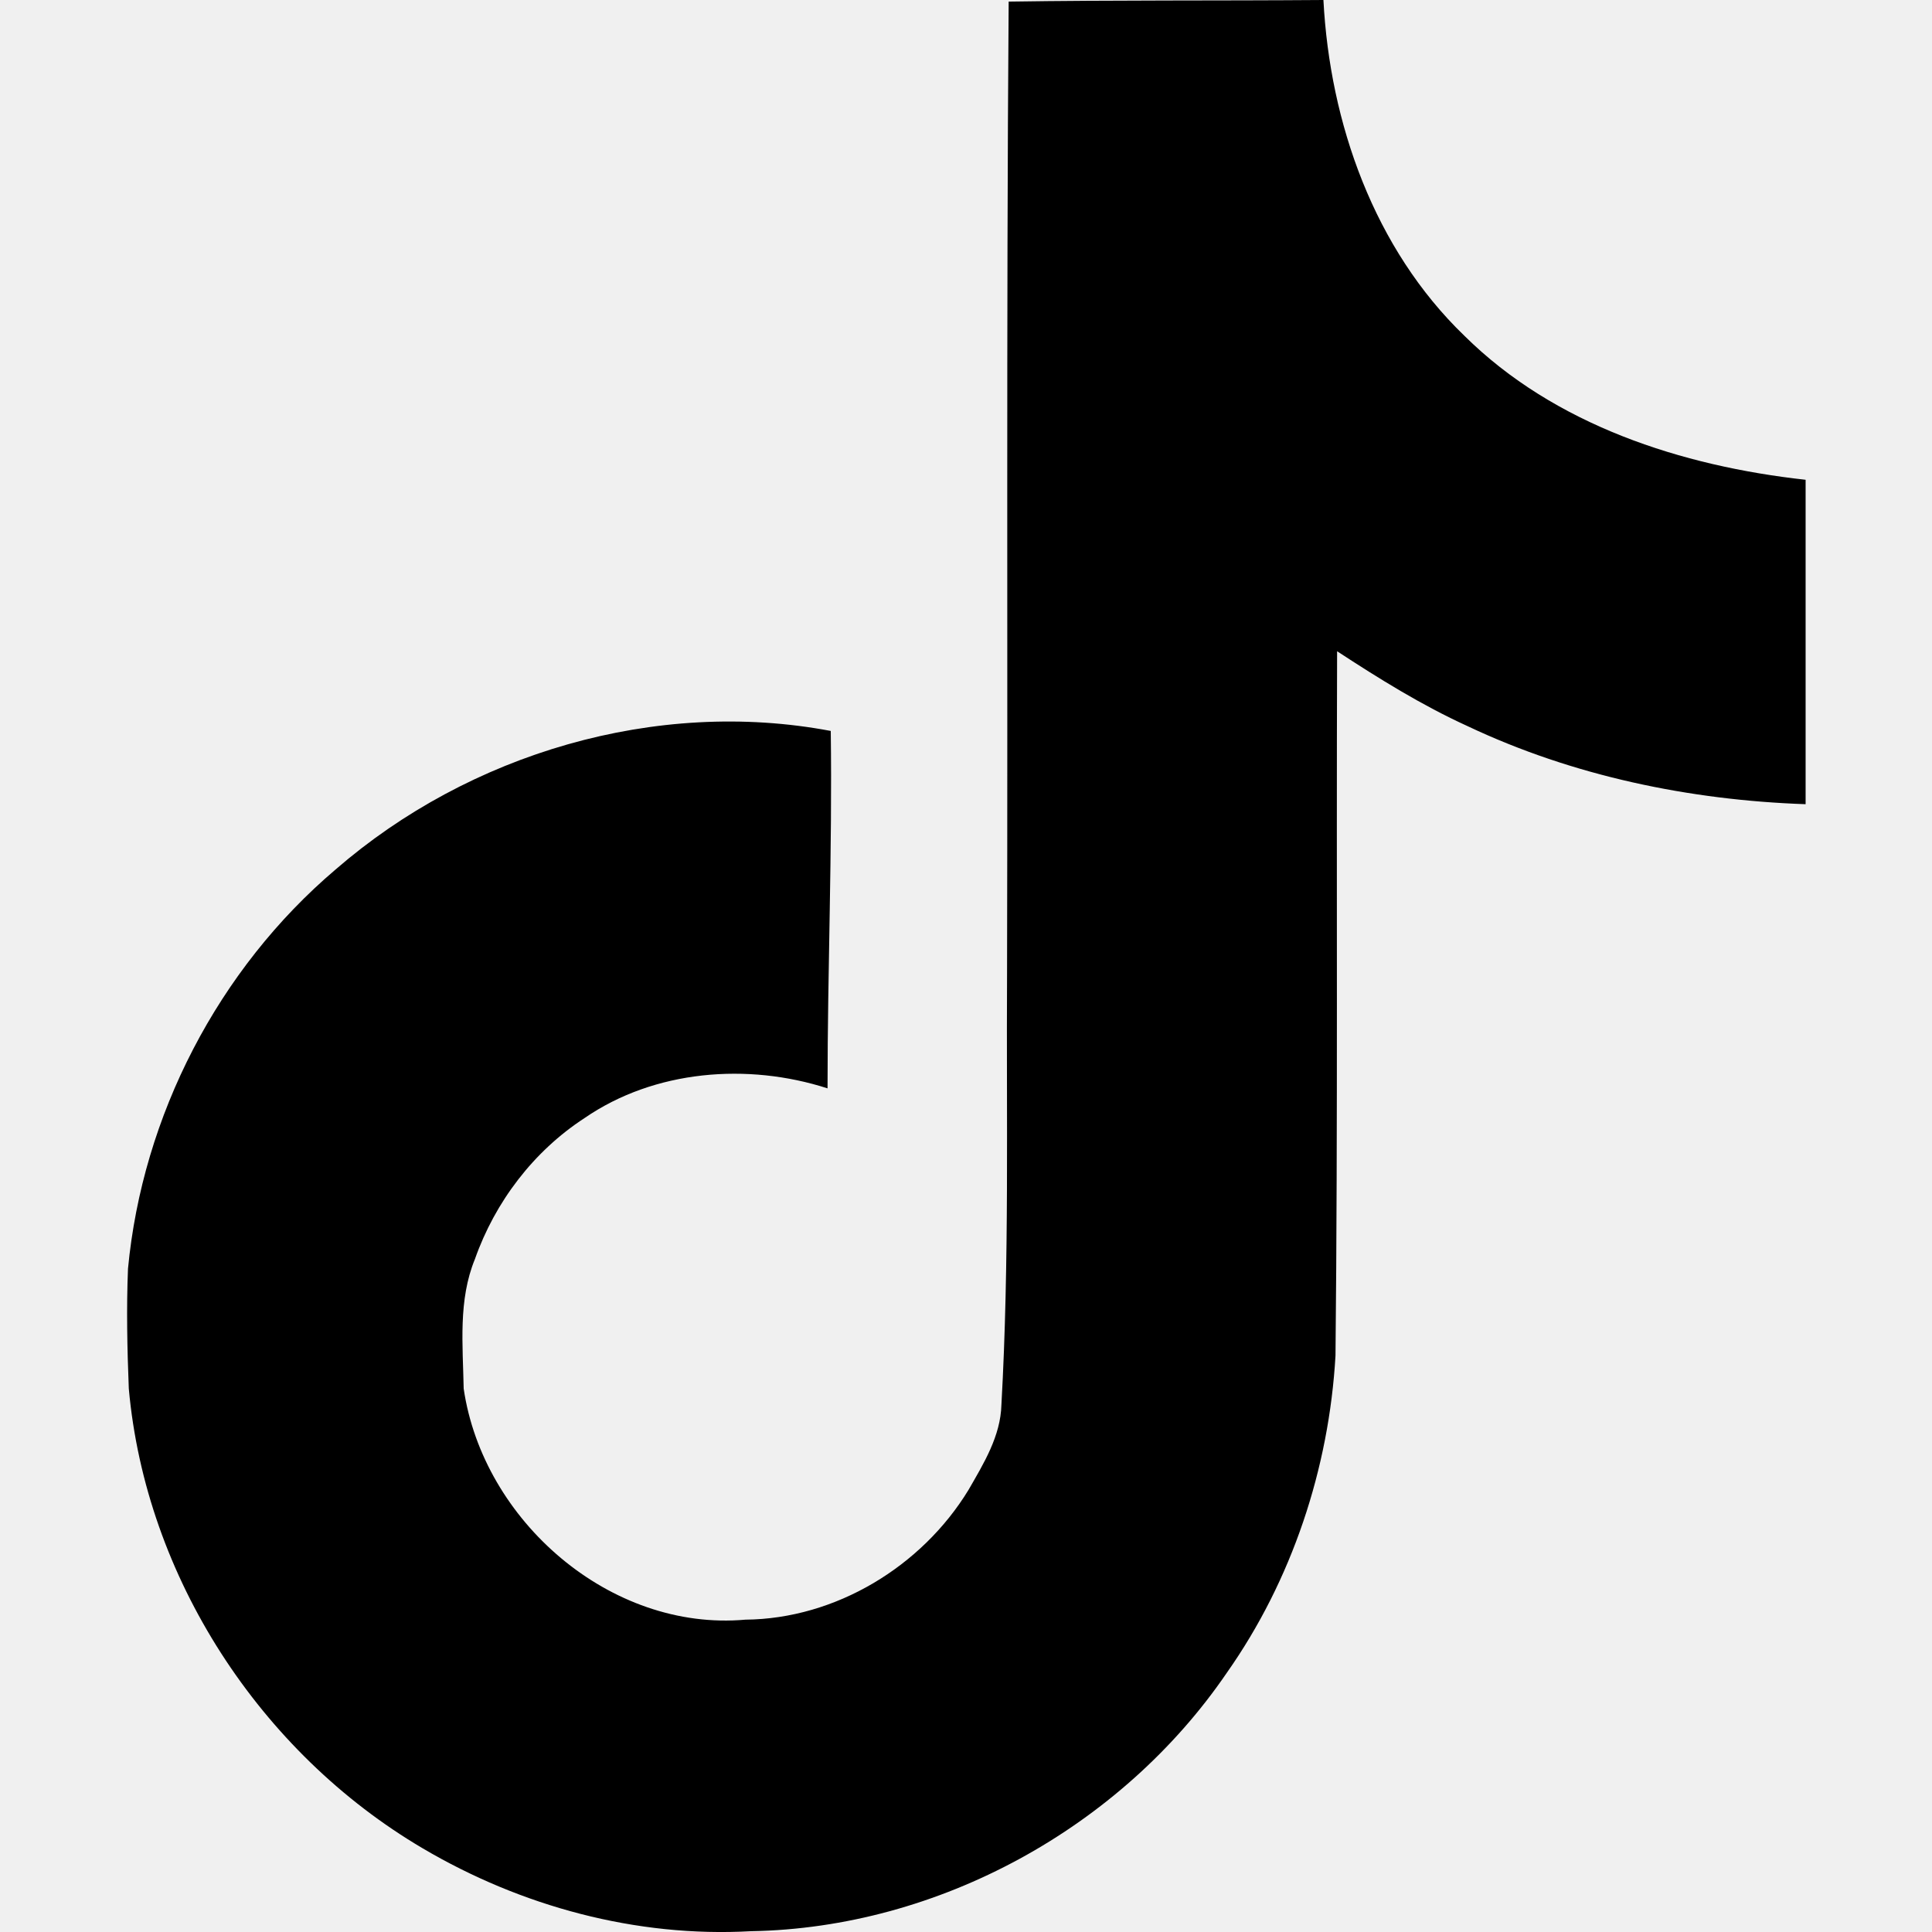
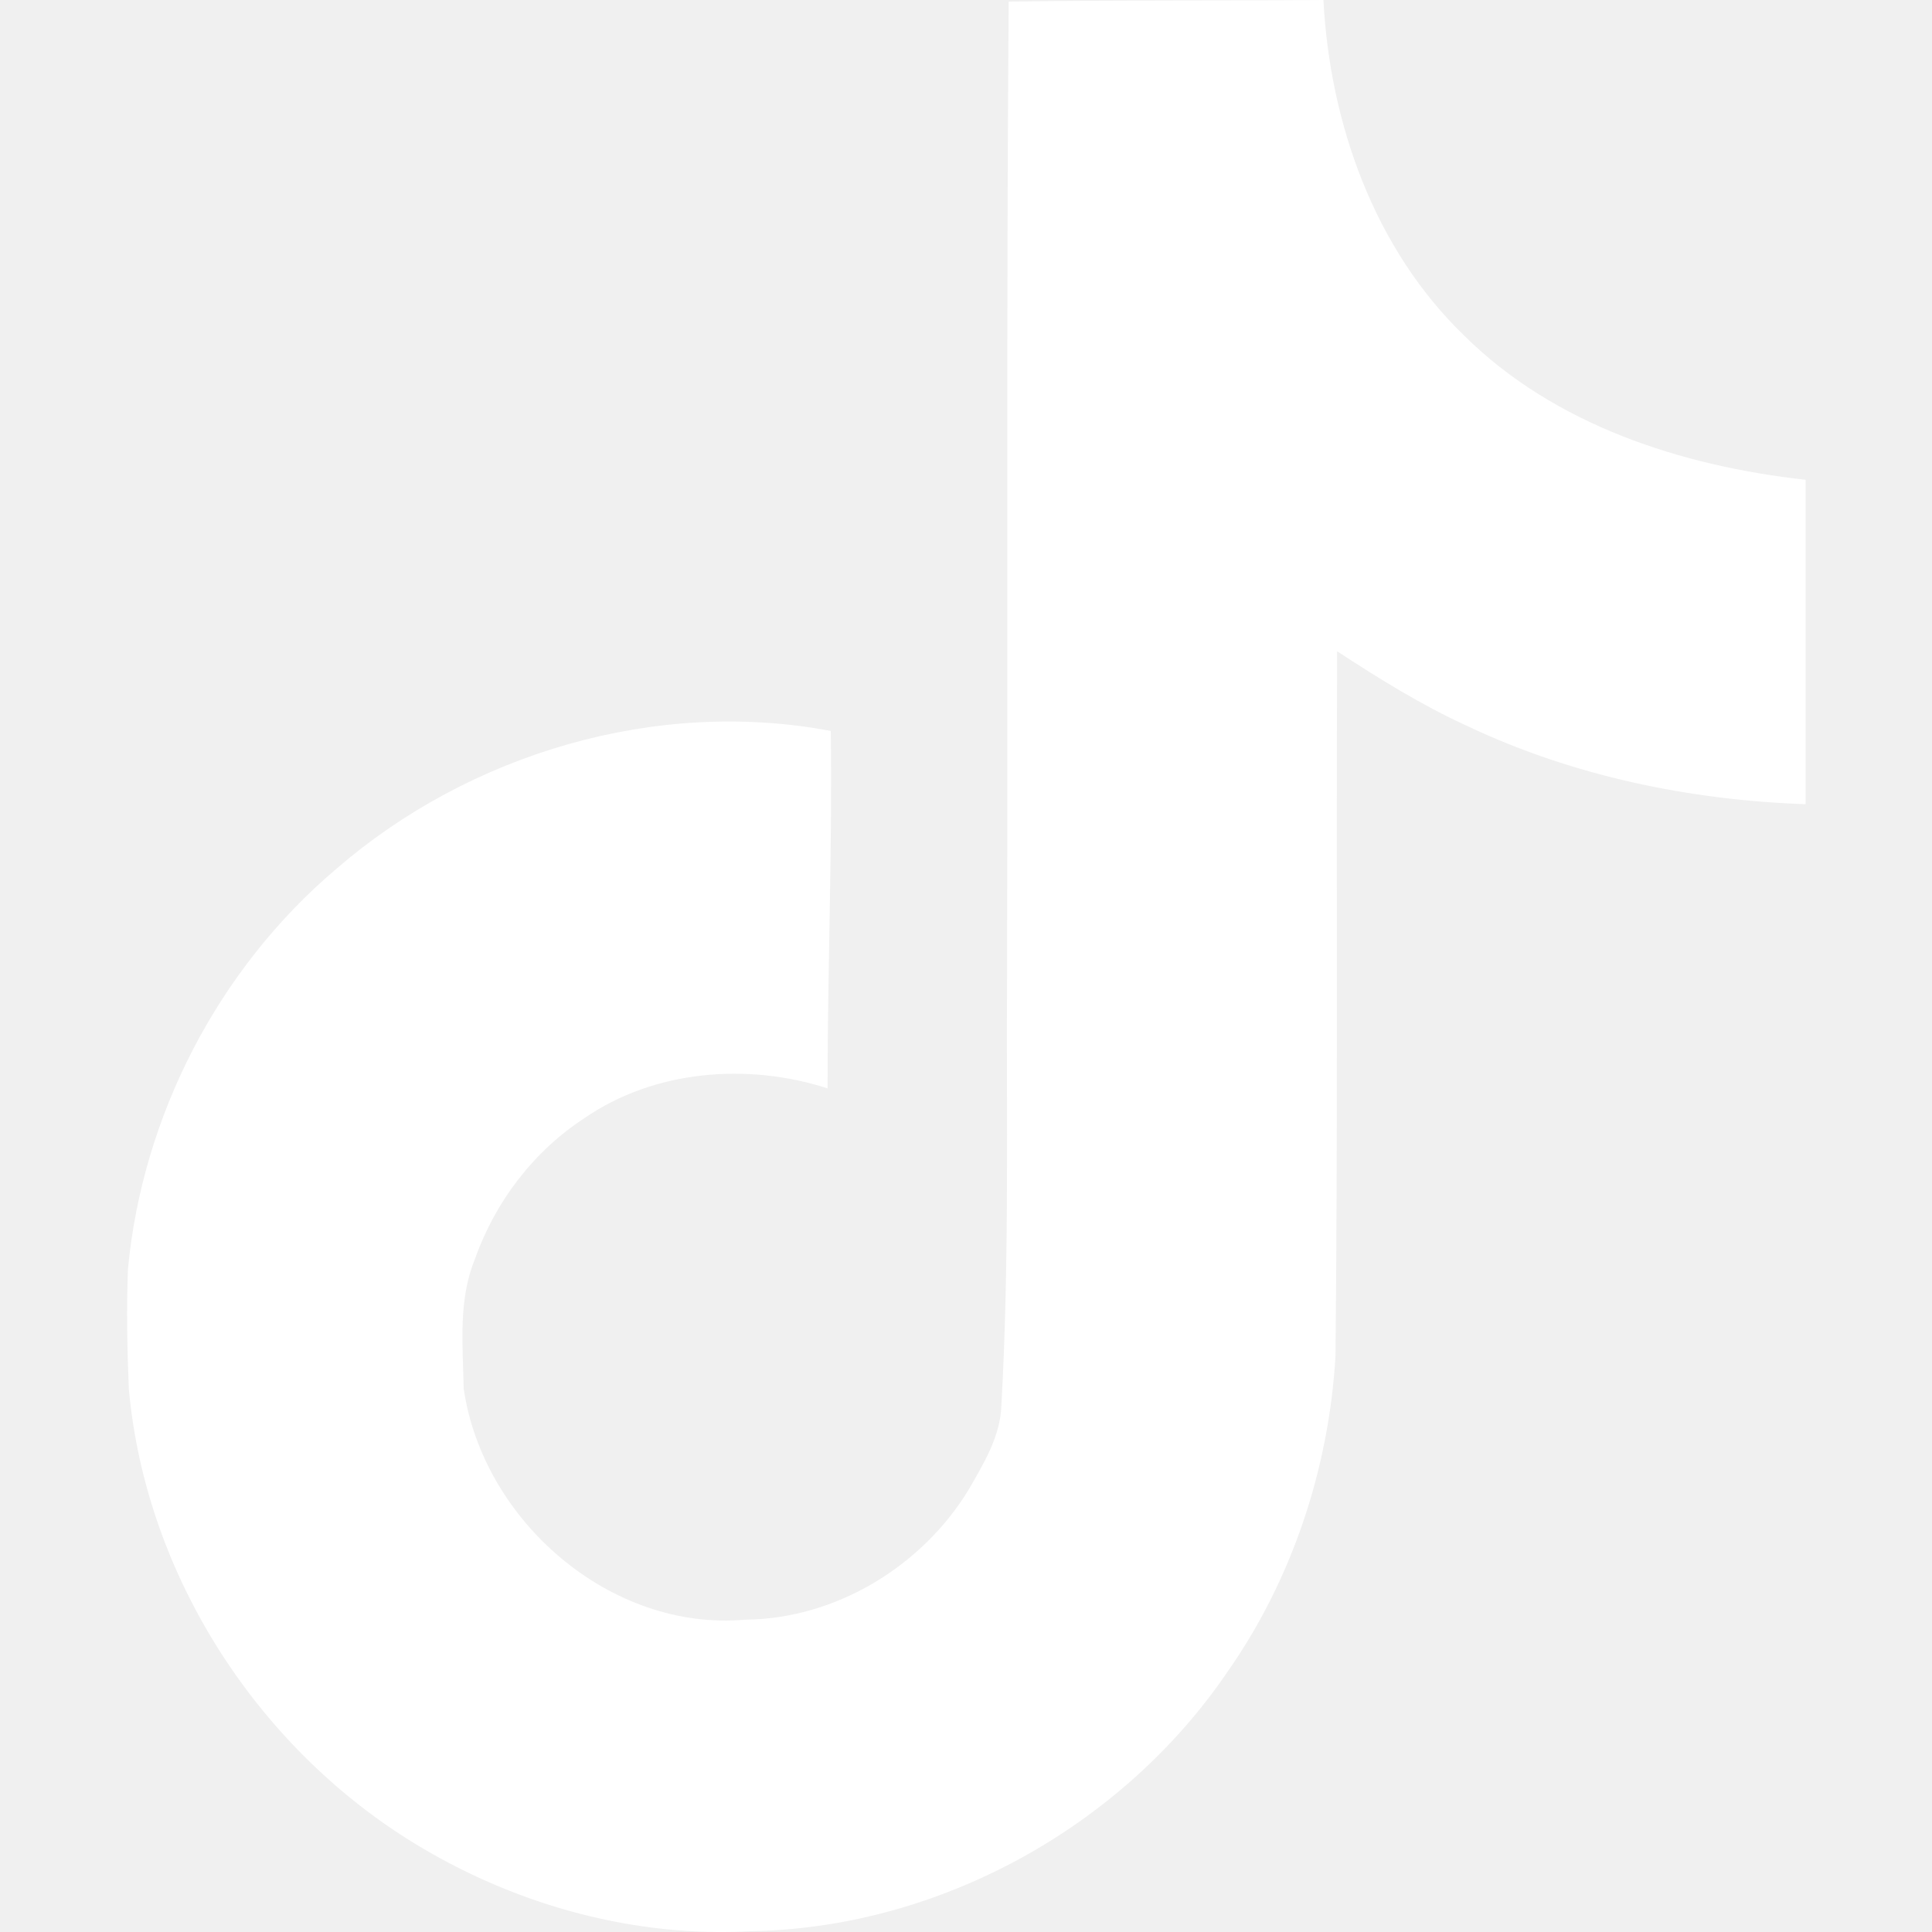
- <svg xmlns="http://www.w3.org/2000/svg" fill="#000000" width="800px" height="800px" viewBox="0 0 24 24" role="img">
+ <svg xmlns="http://www.w3.org/2000/svg" fill="#ffffff" width="800px" height="800px" viewBox="0 0 24 24" role="img">
  <path d="M12.53.02C13.84 0 15.14.01 16.44 0c.08 1.53.63 3.09 1.75 4.17 1.12 1.11 2.7 1.62 4.24 1.79v4.03c-1.44-.05-2.89-.35-4.2-.97-.57-.26-1.1-.59-1.62-.93-.01 2.92.01 5.84-.02 8.75-.08 1.4-.54 2.79-1.35 3.94-1.31 1.92-3.58 3.17-5.91 3.21-1.43.08-2.86-.31-4.08-1.03-2.02-1.19-3.44-3.37-3.65-5.71-.02-.5-.03-1-.01-1.49.18-1.9 1.12-3.72 2.58-4.96 1.66-1.44 3.98-2.13 6.15-1.72.02 1.48-.04 2.96-.04 4.44-.99-.32-2.15-.23-3.02.37-.63.41-1.11 1.04-1.36 1.75-.21.51-.15 1.07-.14 1.61.24 1.64 1.82 3.02 3.5 2.87 1.12-.01 2.19-.66 2.77-1.61.19-.33.4-.67.41-1.06.1-1.79.06-3.57.07-5.36.01-4.03-.01-8.05.02-12.07z" />
</svg>
